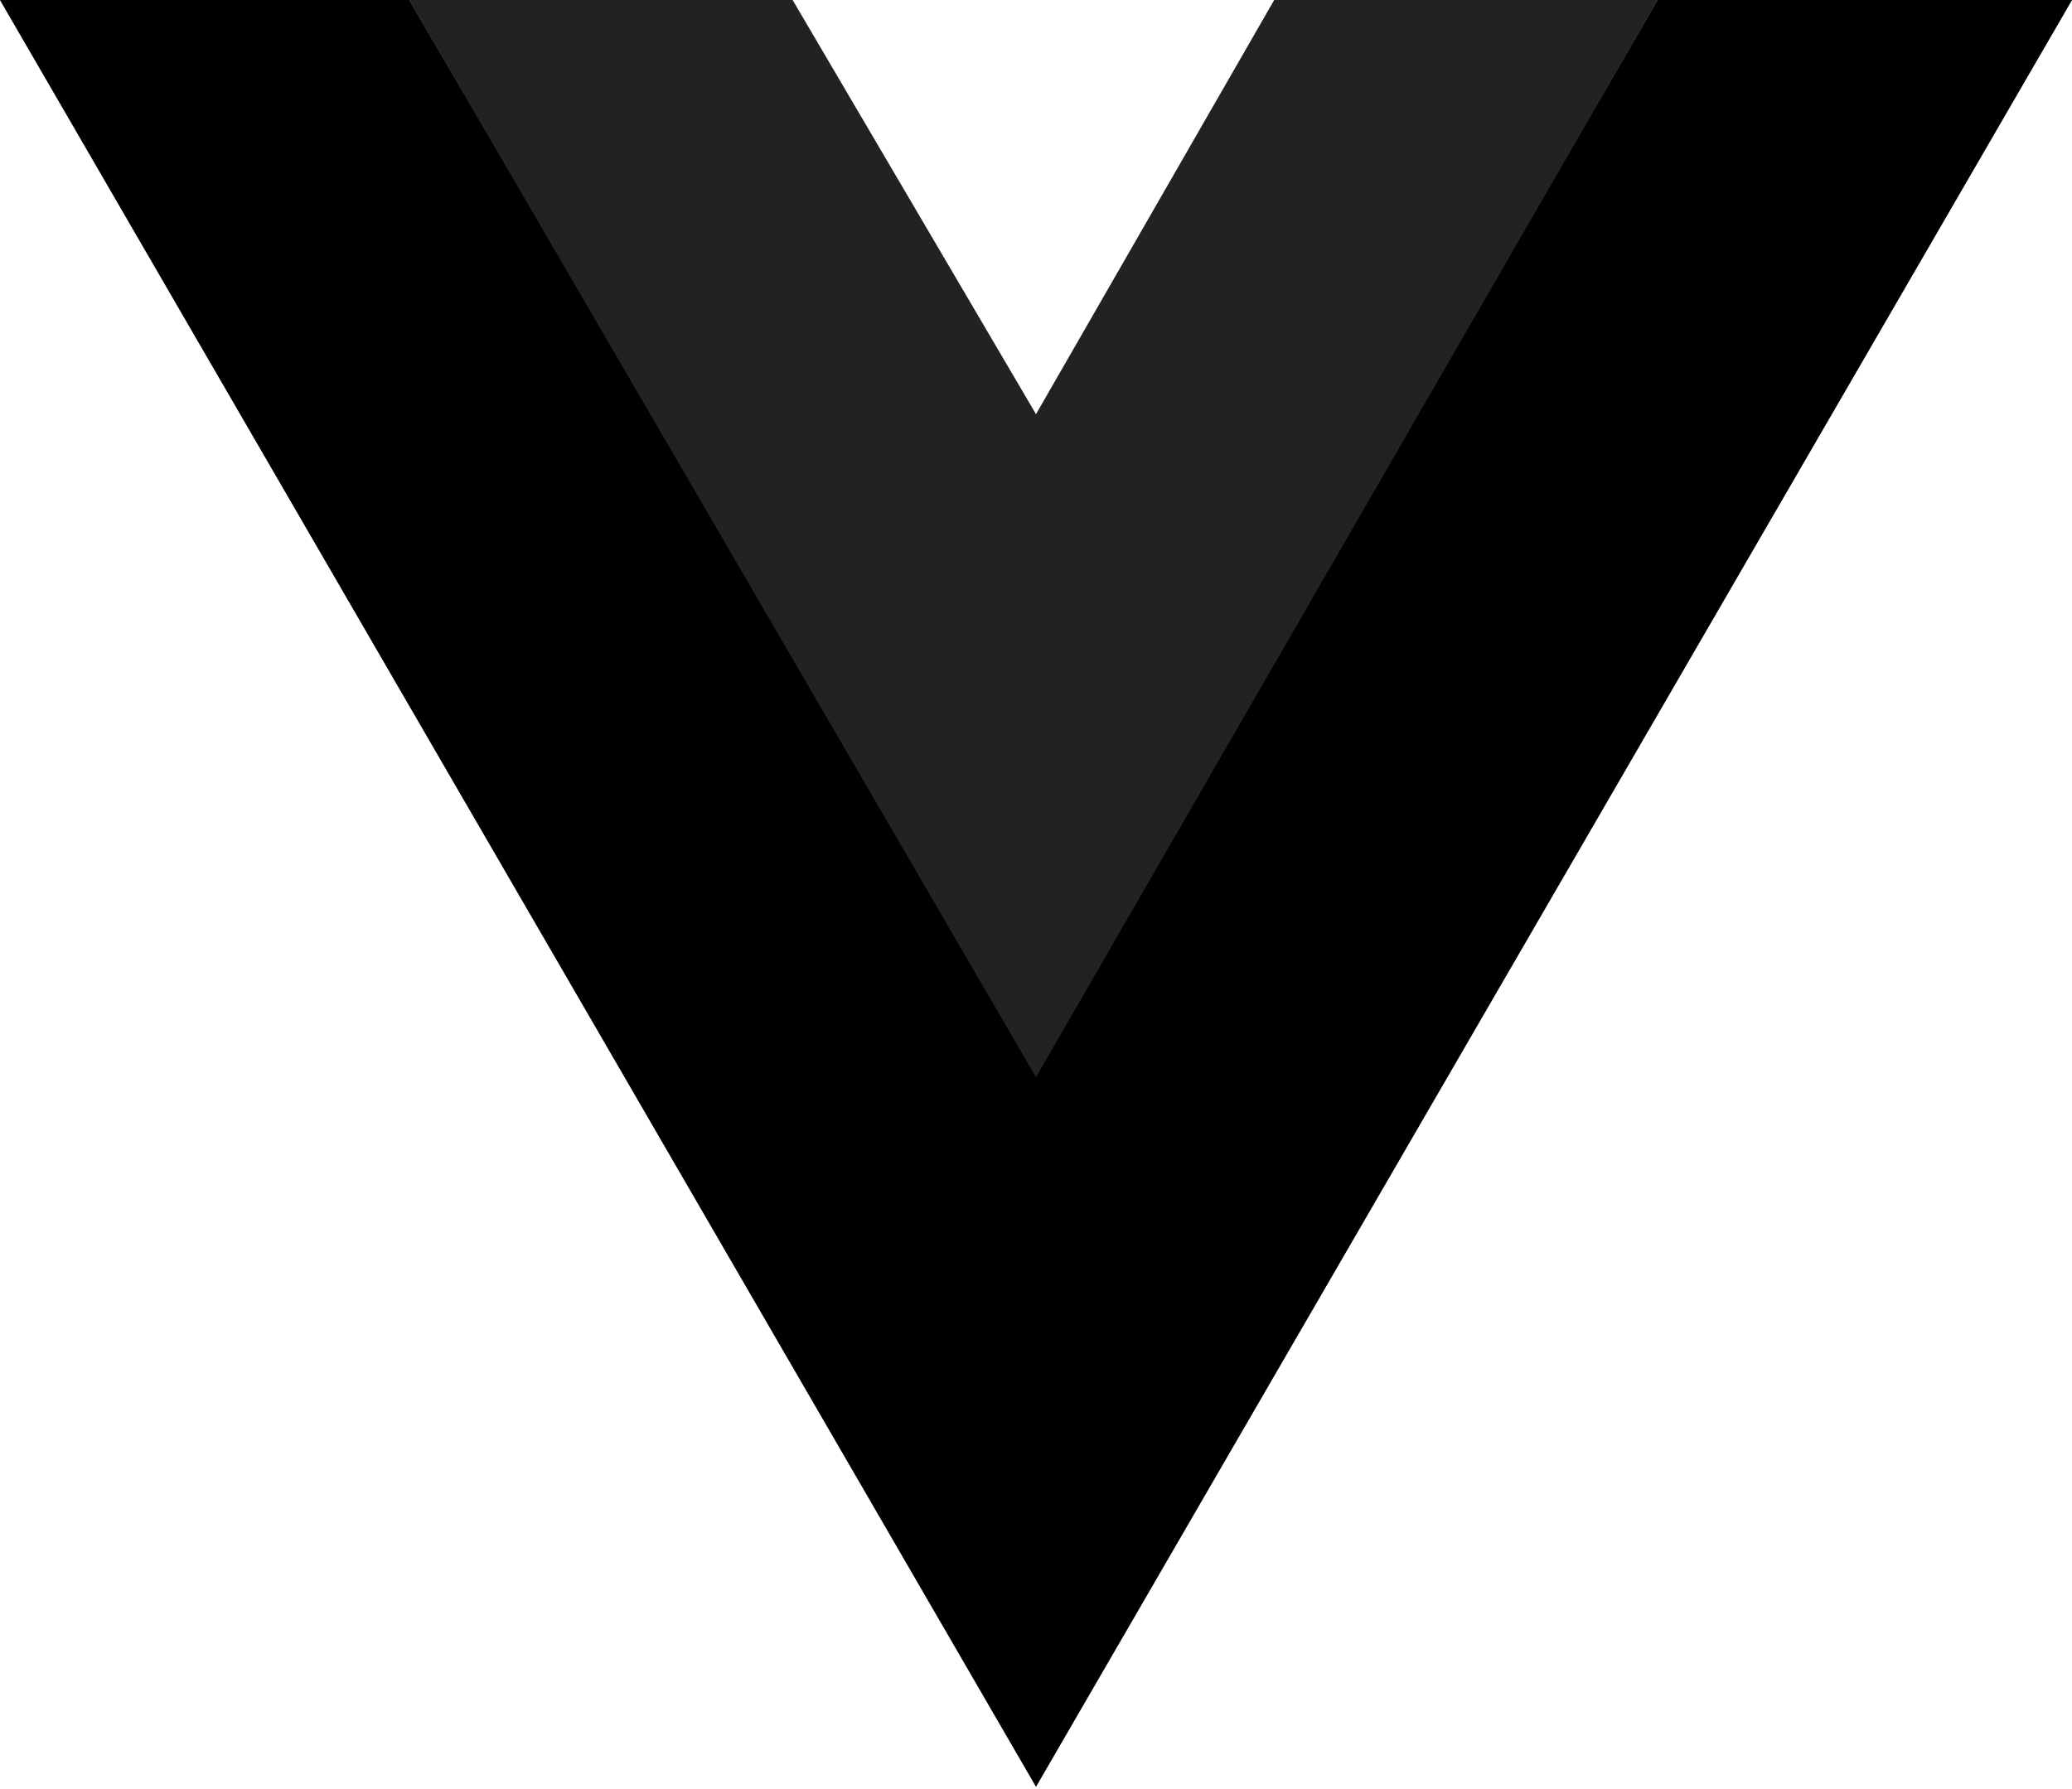
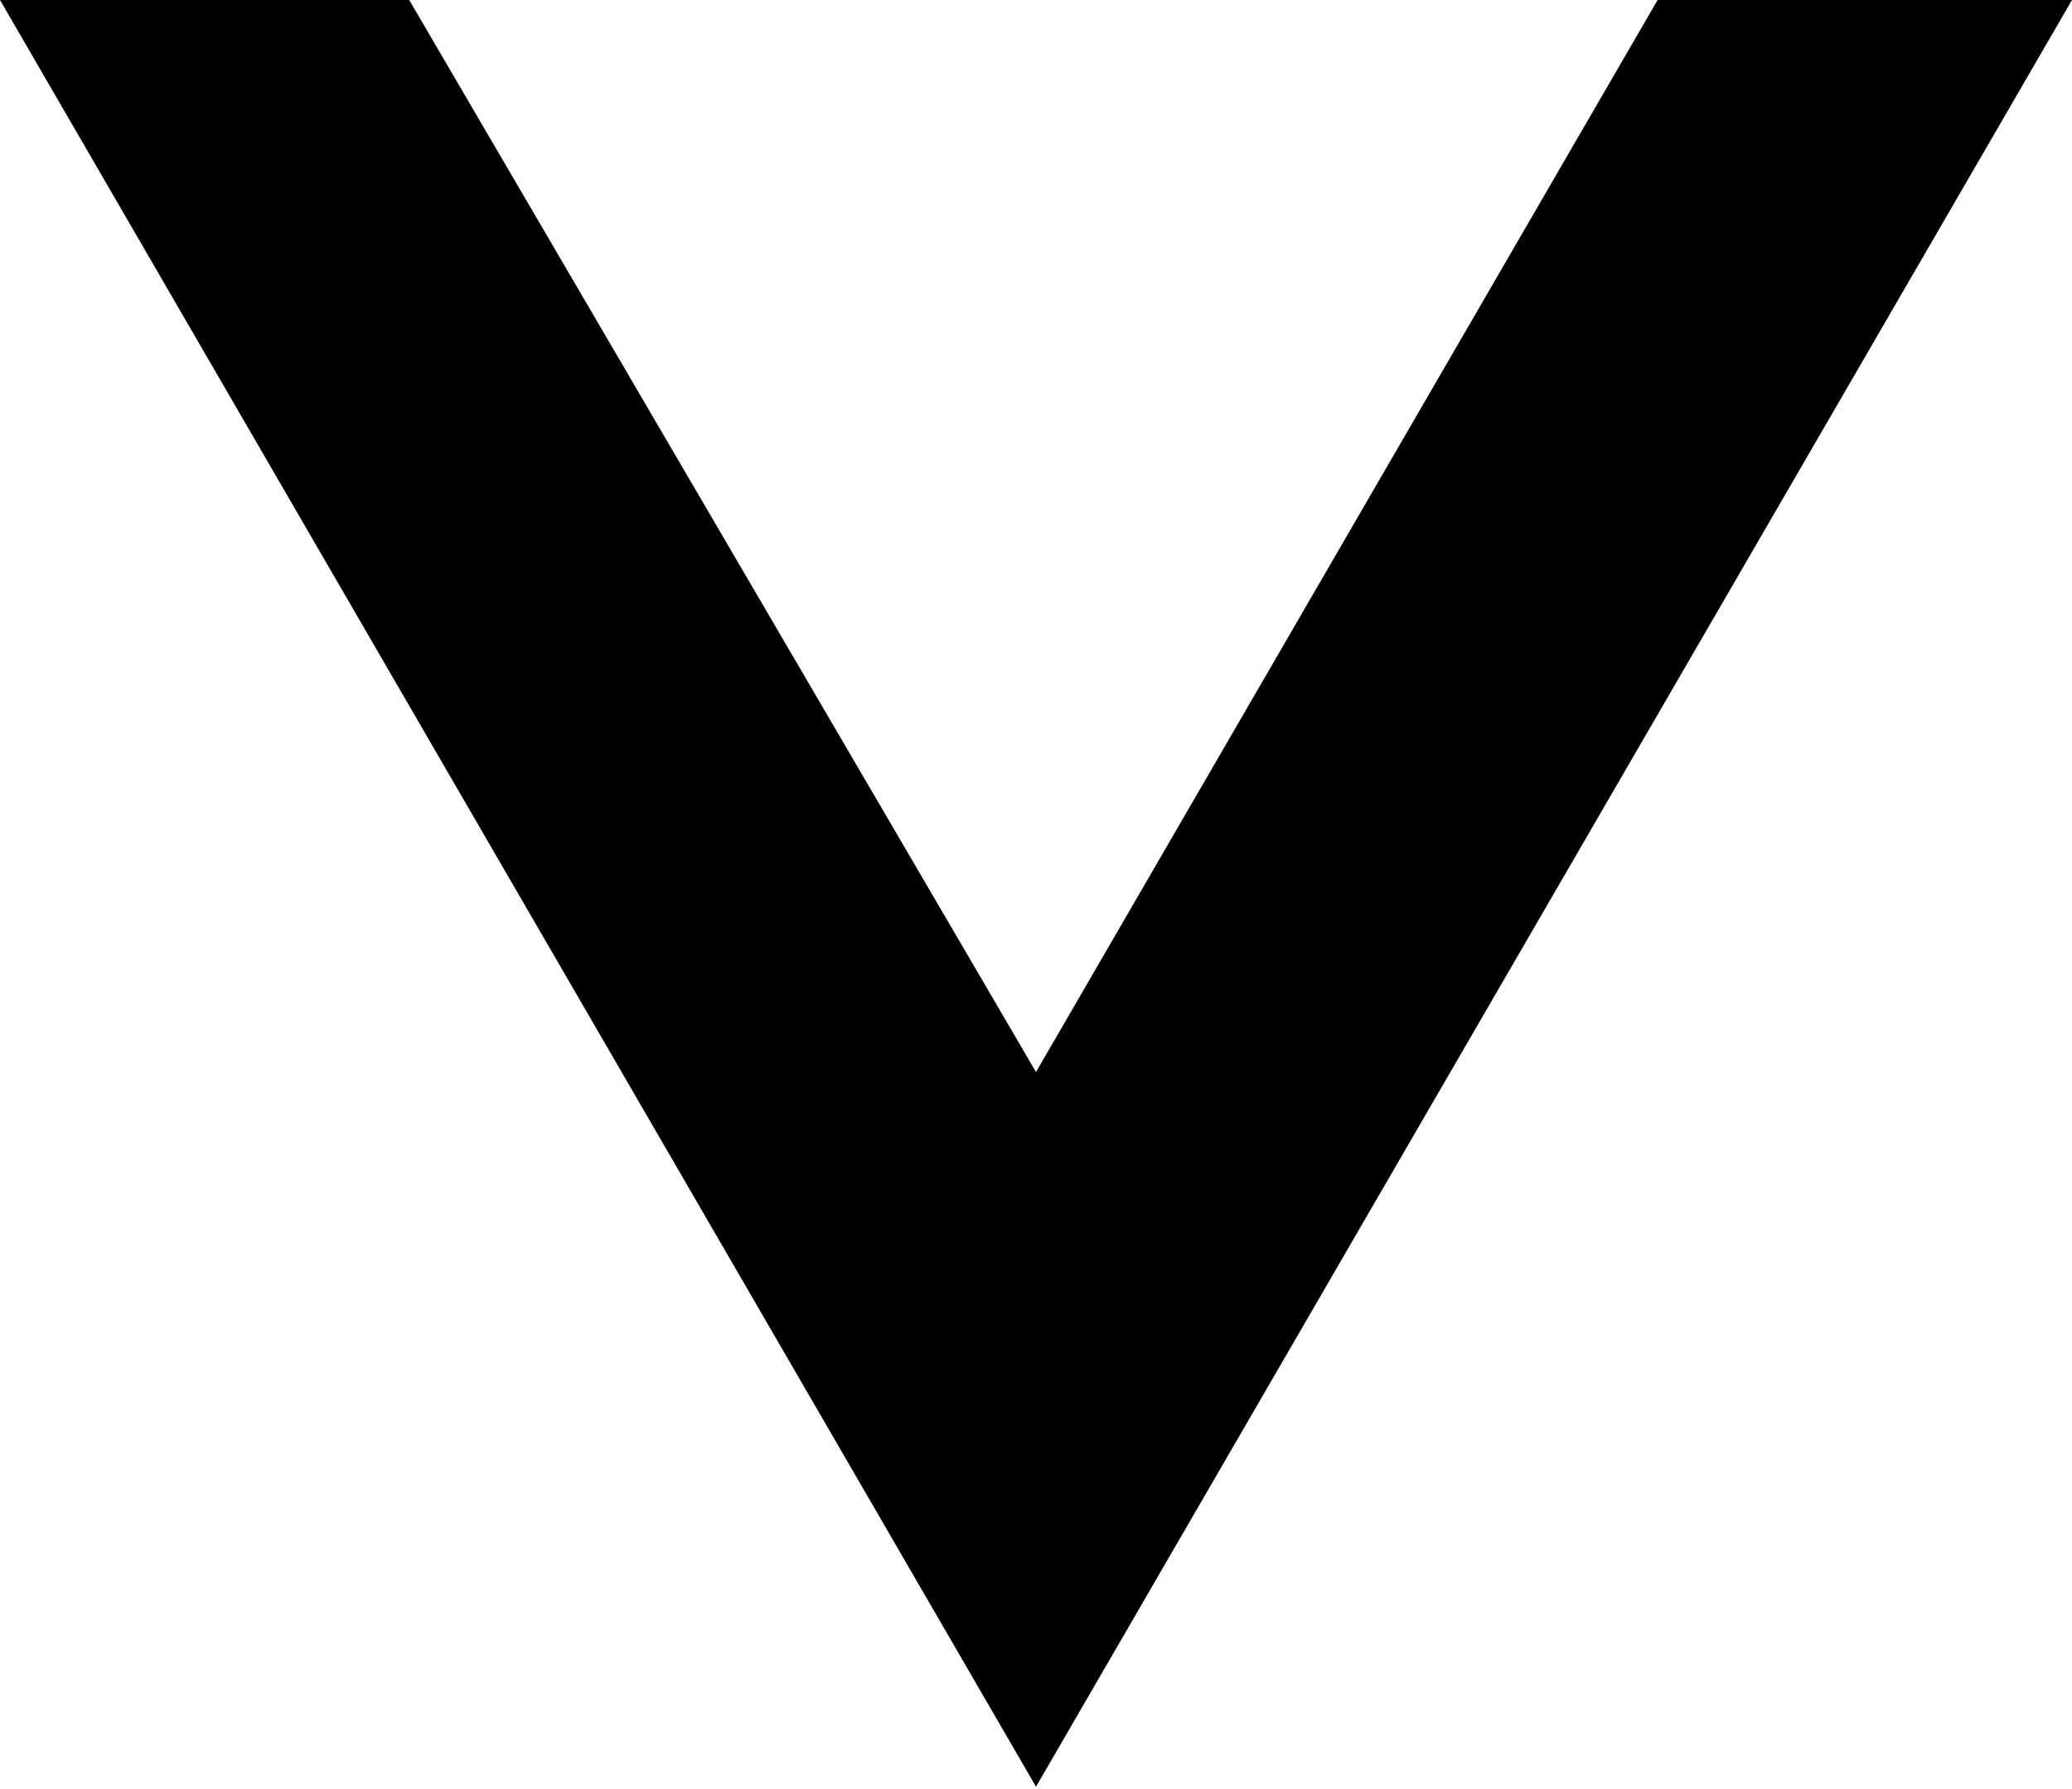
<svg xmlns="http://www.w3.org/2000/svg" viewBox="0 0 256 221" width="256" height="221" preserveAspectRatio="xMidYMid">
-   <path d="M204.8 0H256L128 220.8 0 0h97.92L128 51.2 157.44 0h47.36Z" fill="#41B883" />
  <path d="m0 0 128 220.8L256 0h-51.2L128 132.48 50.56 0H0Z" fill="#000000" />
-   <path d="M50.56 0 128 133.12 204.8 0h-47.36L128 51.2 97.92 0H50.56Z" fill="#222222" />
</svg>
